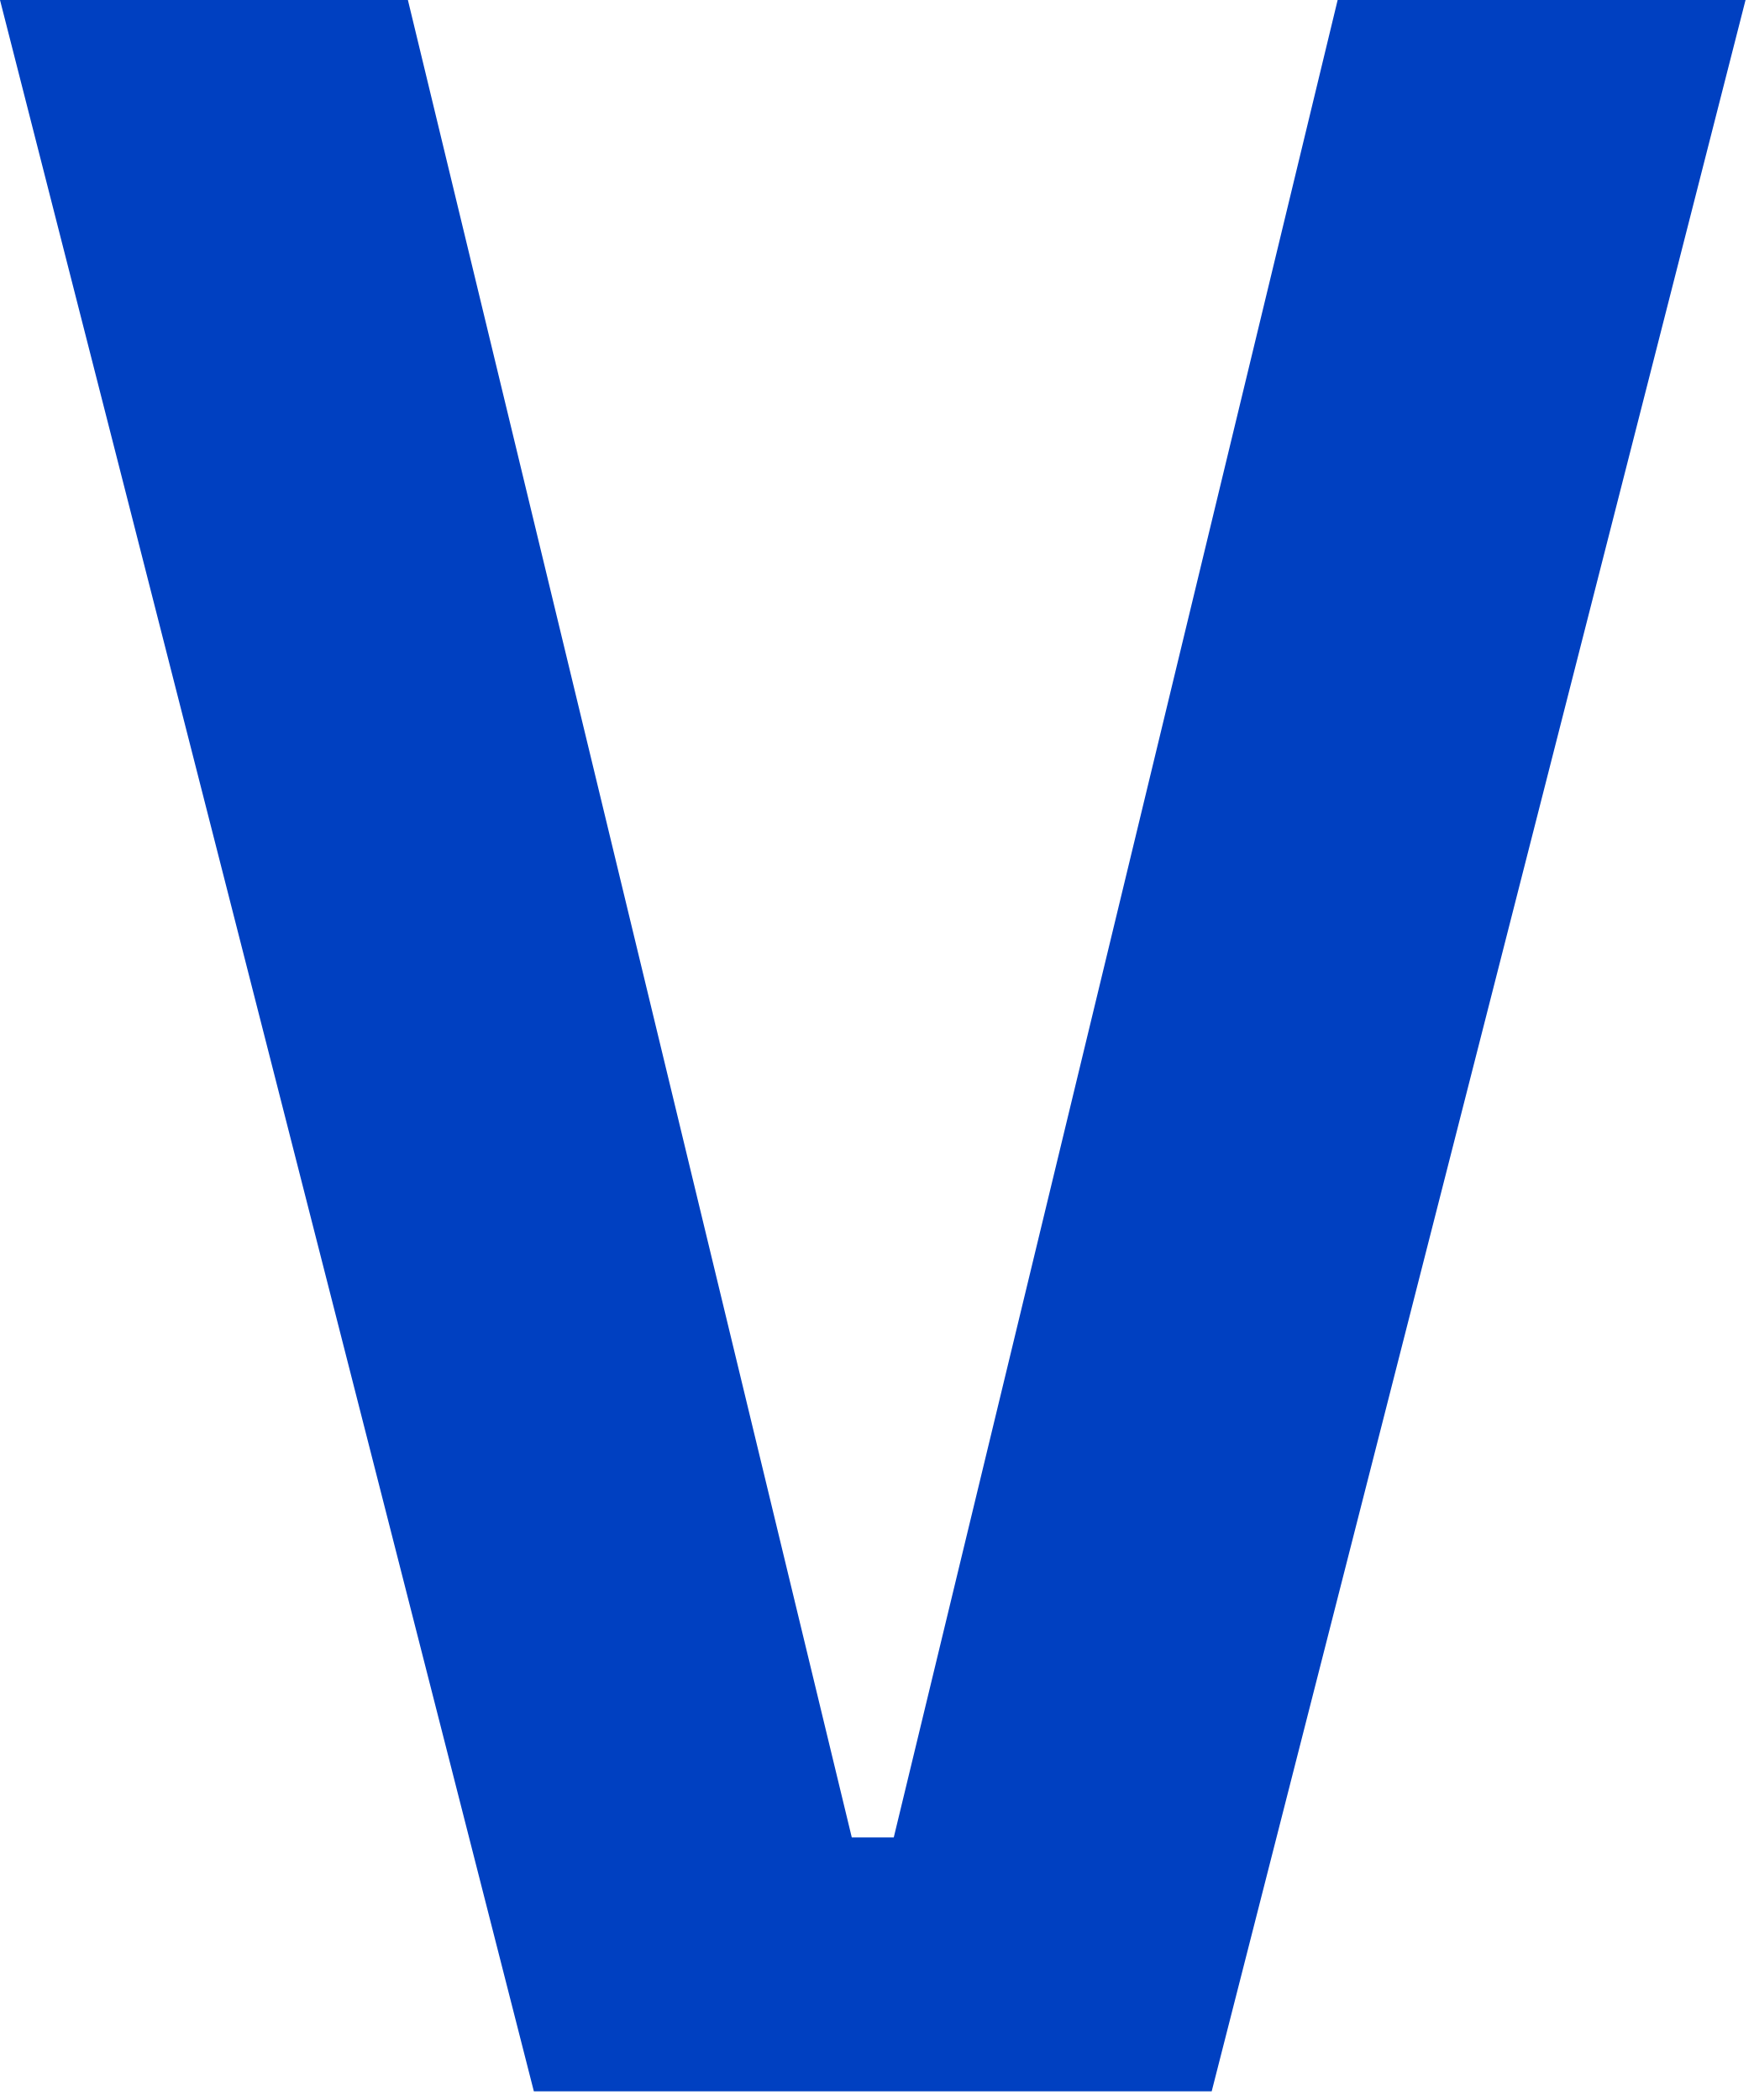
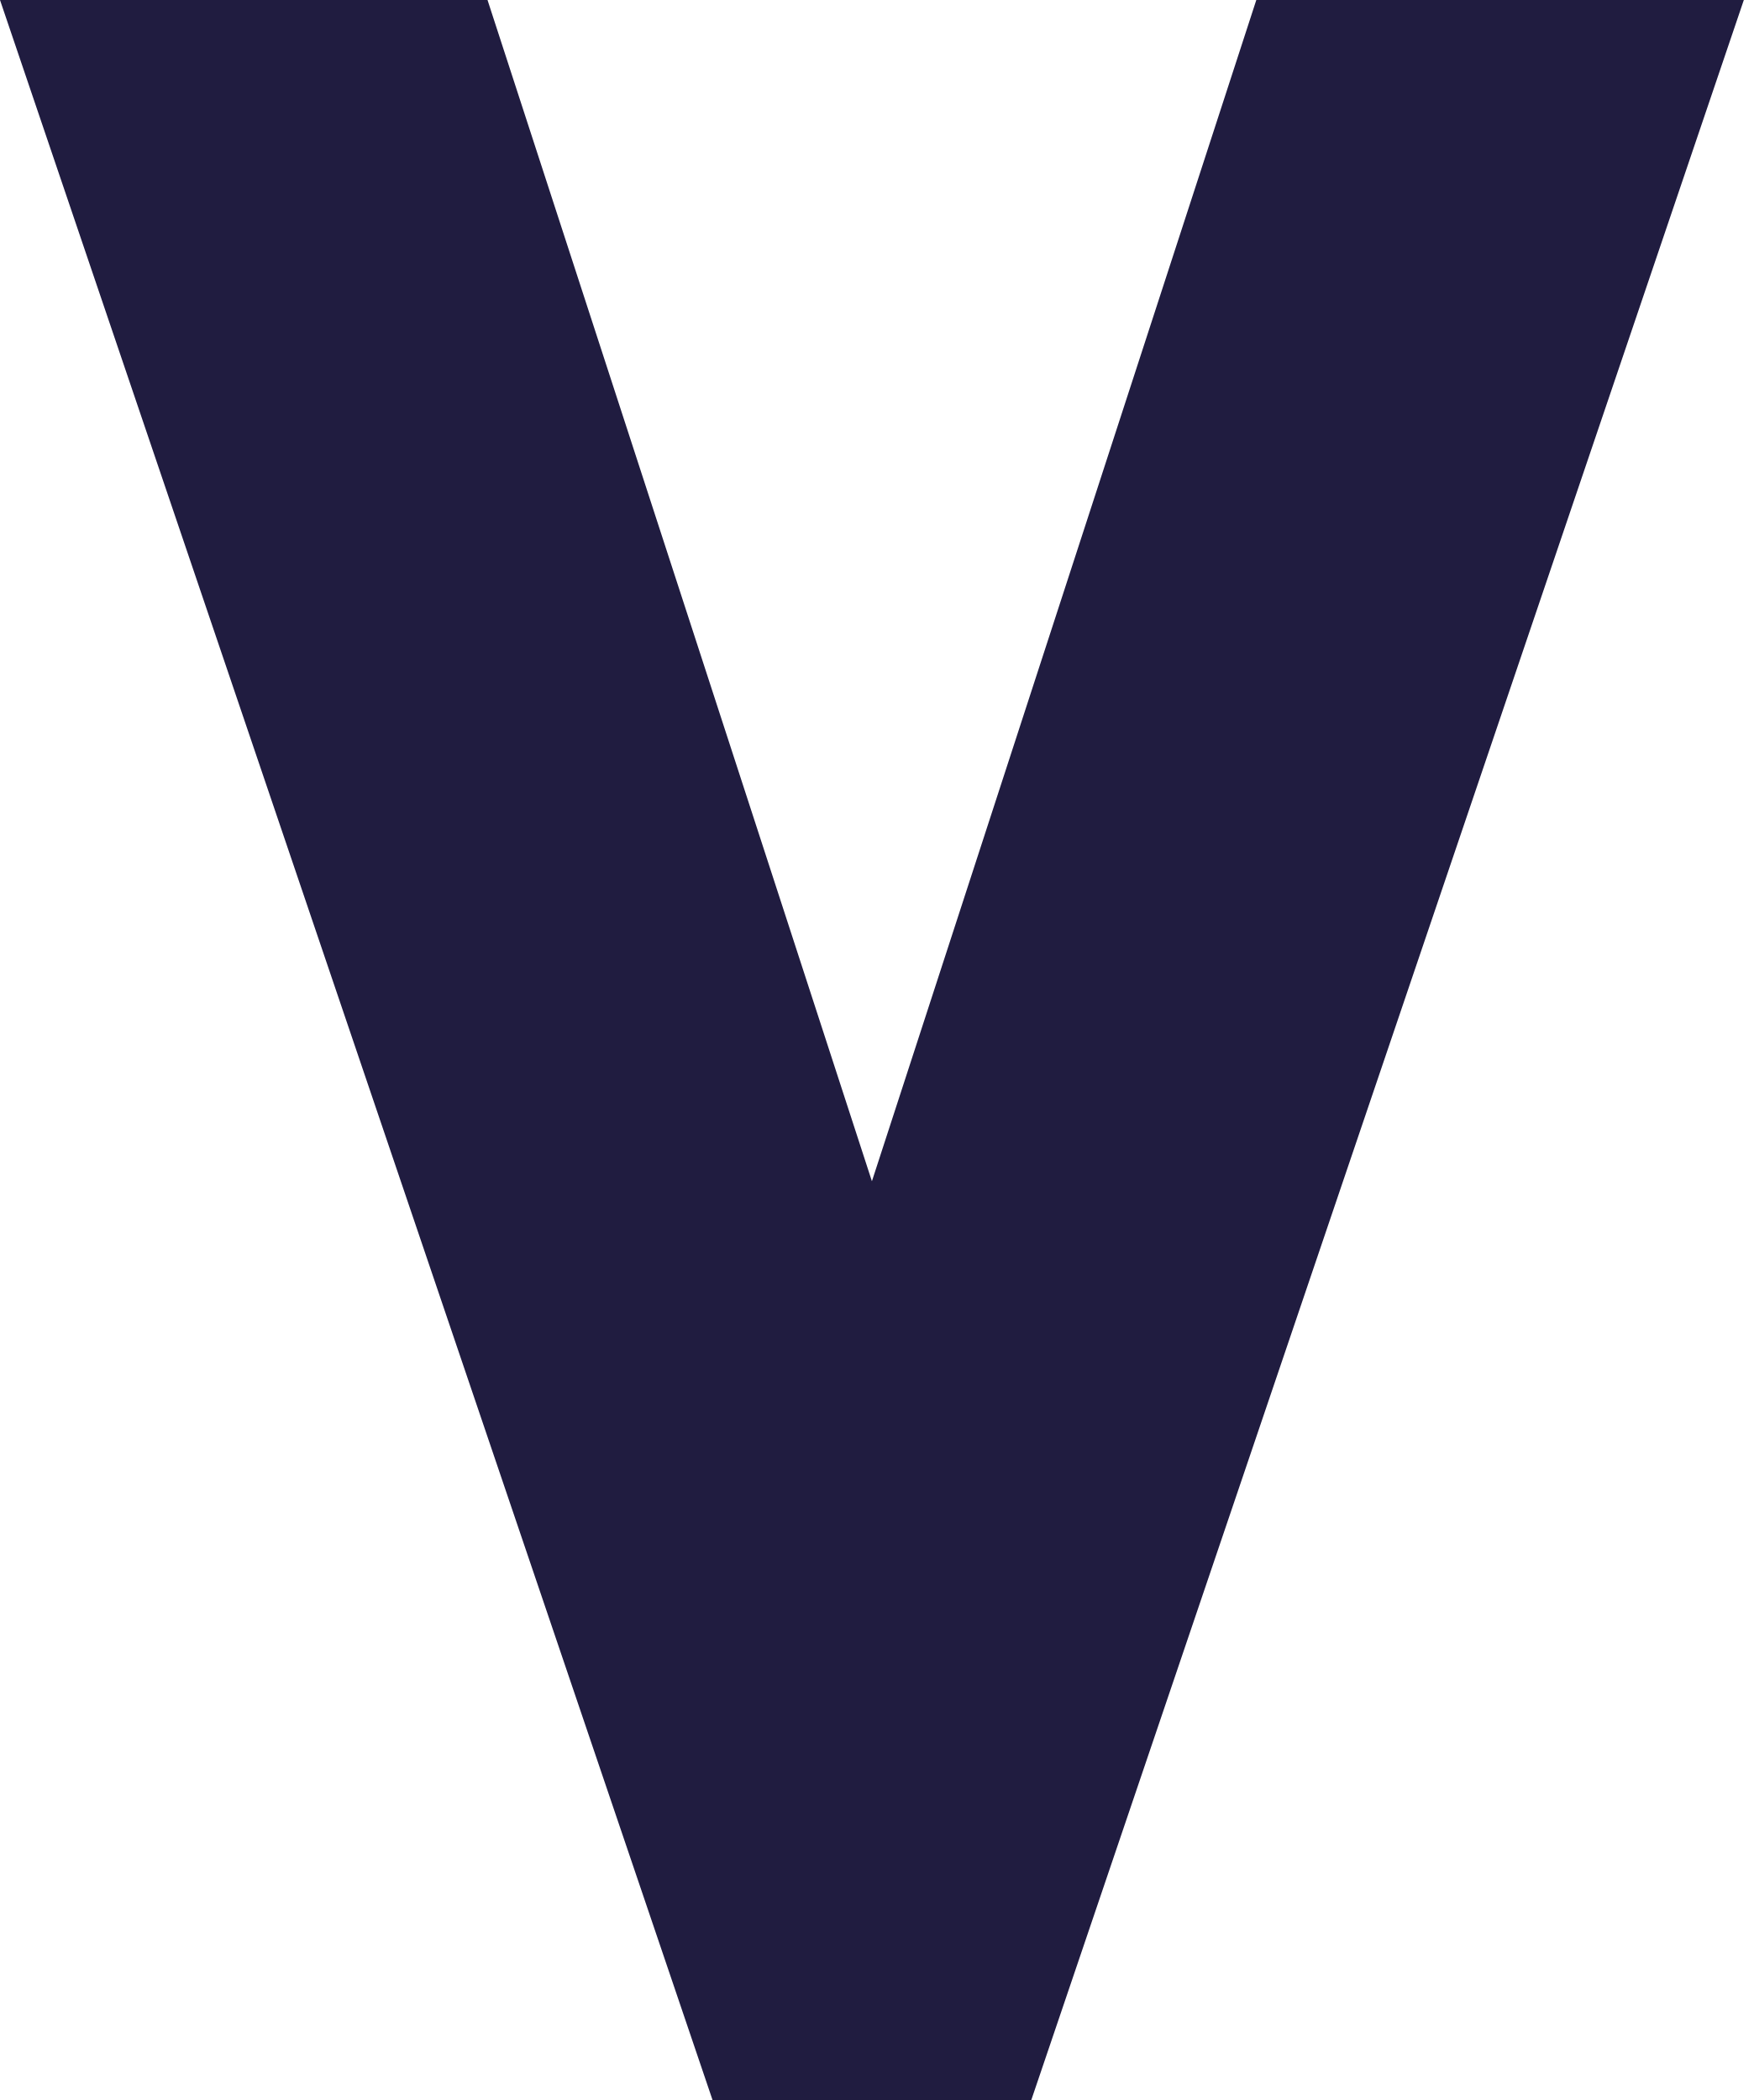
<svg xmlns="http://www.w3.org/2000/svg" width="187" height="224" viewBox="0 0 187 224" fill="none">
-   <path d="M56.943 223.077L0 0H43.507L90.852 195.989H95.331L142.676 0H186.183L129.241 223.077H56.943Z" fill="#0040C1" />
+   <path fill-rule="evenodd" clip-rule="evenodd" d="M0 0 H186 L110 224 H76 Z      M52 0 L134 0 L93 126 Z" fill="#201c40" />
</svg>
